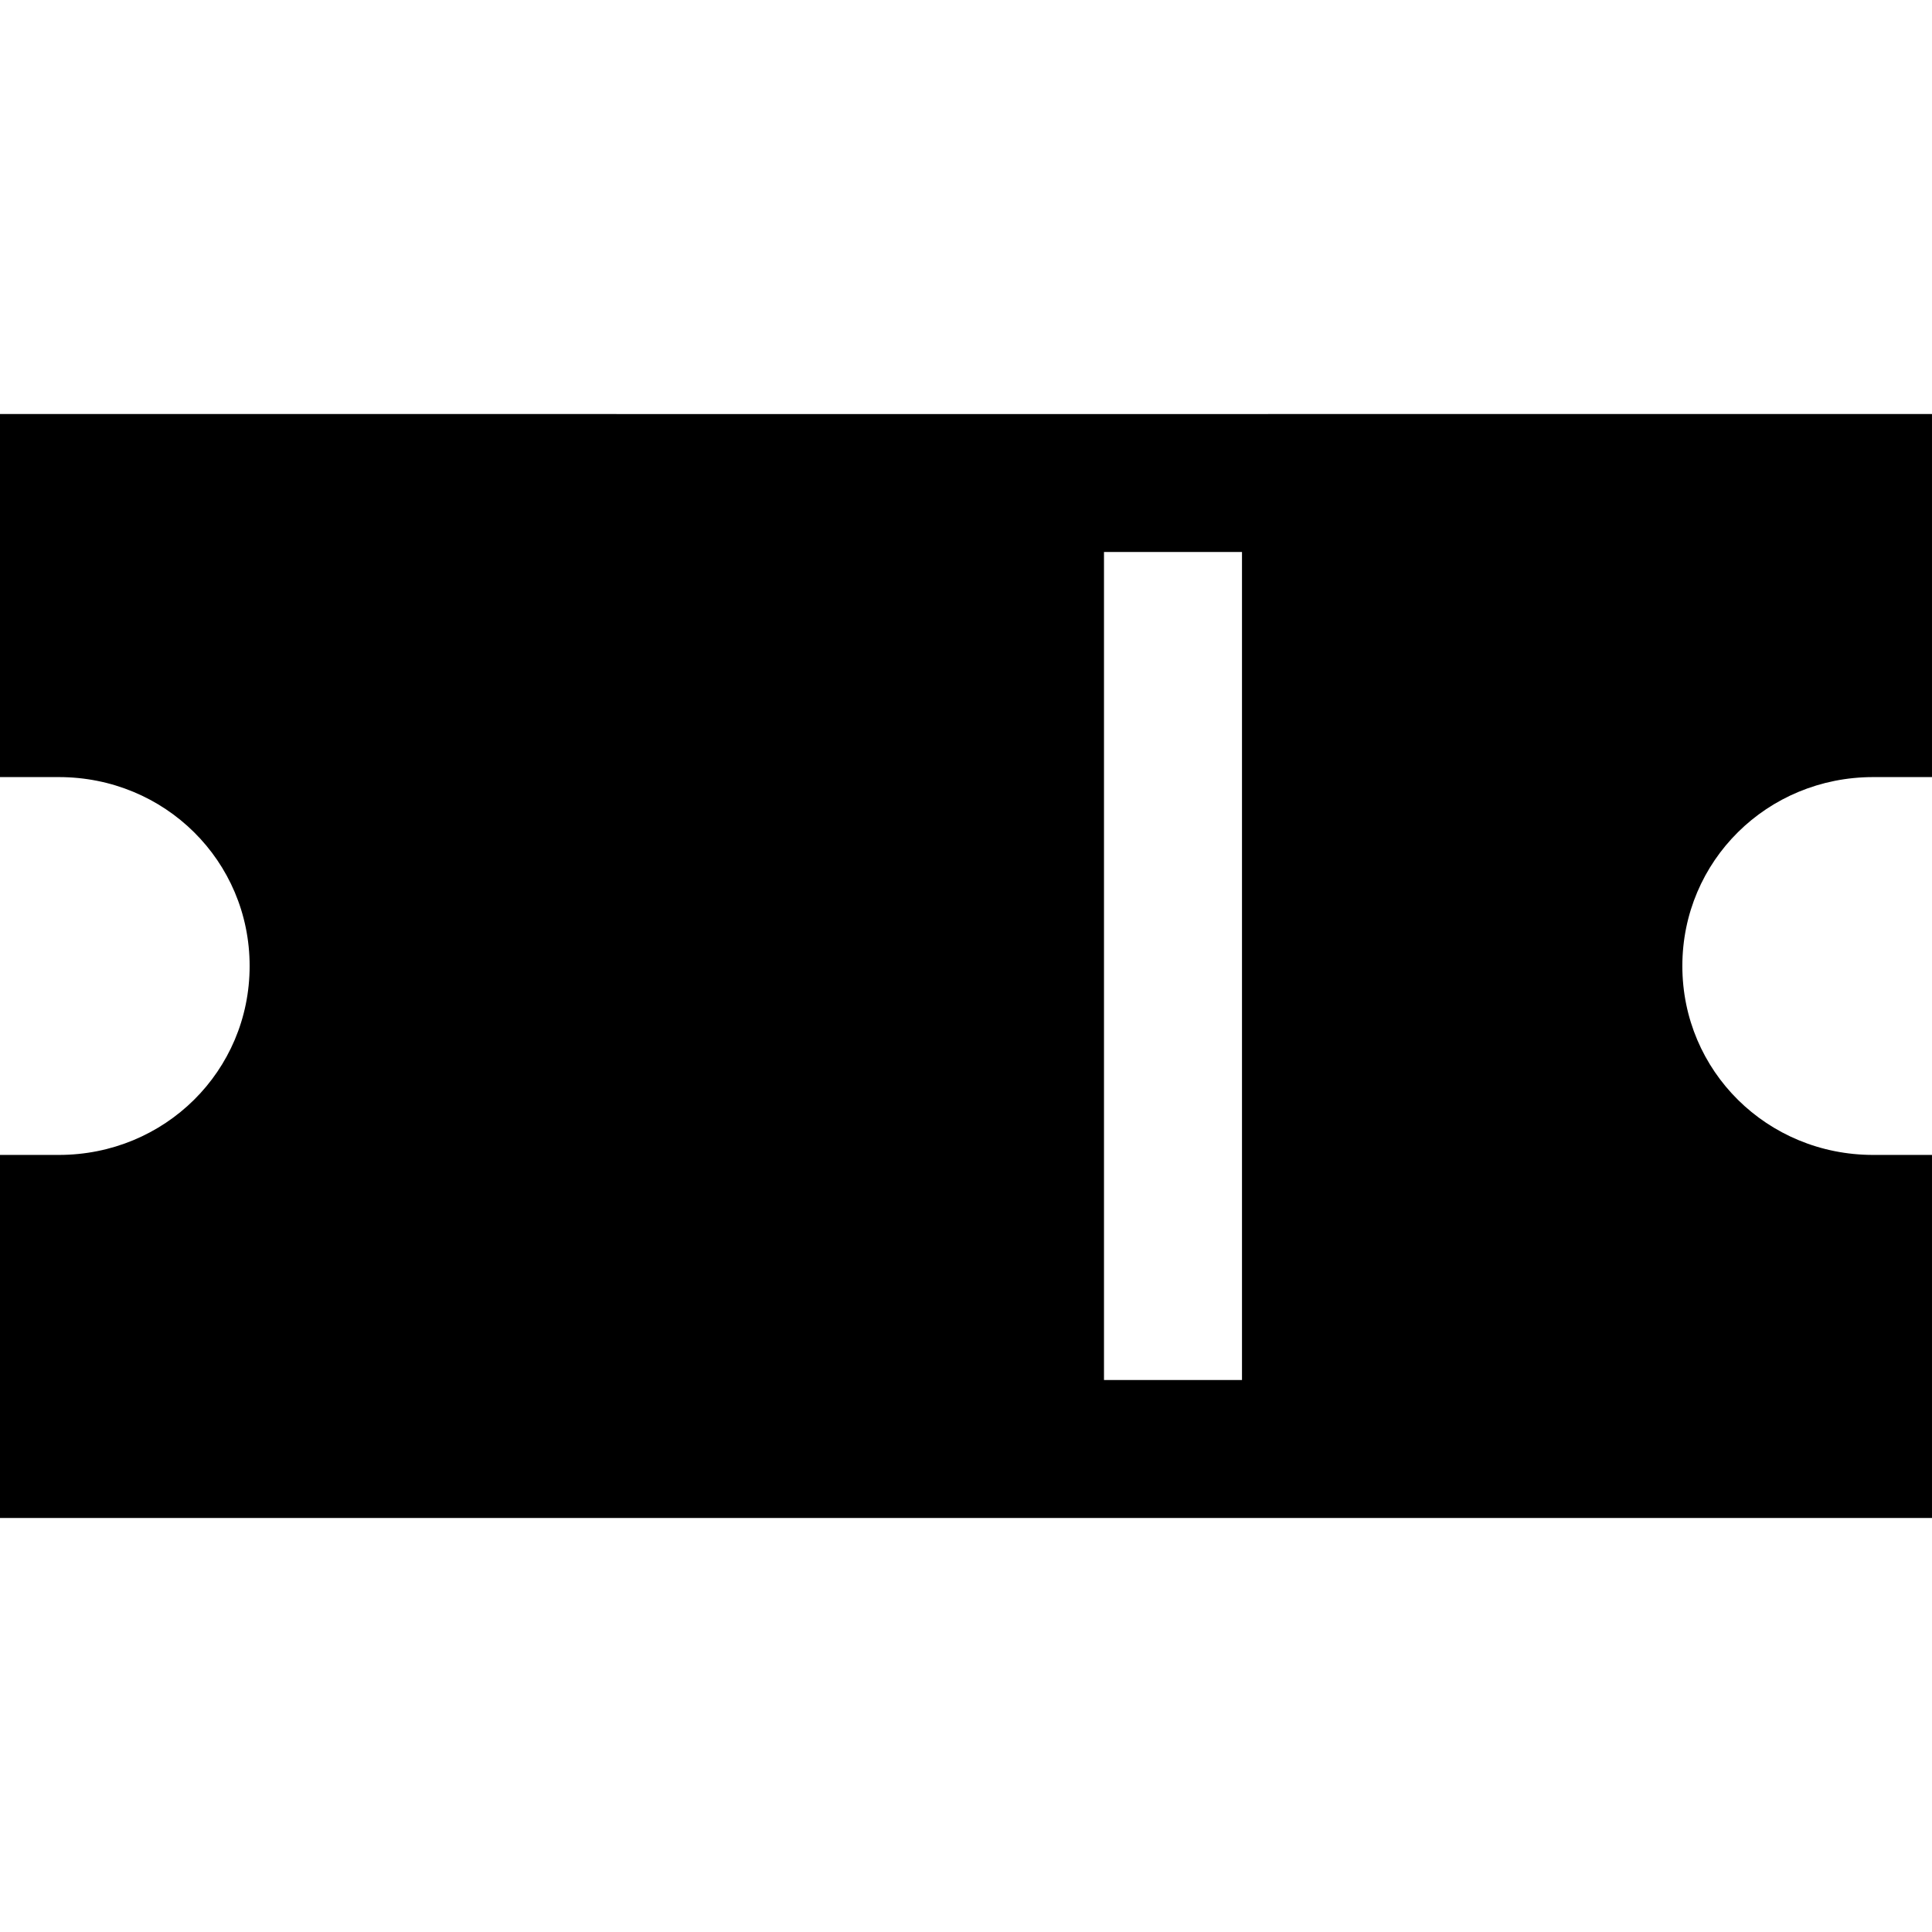
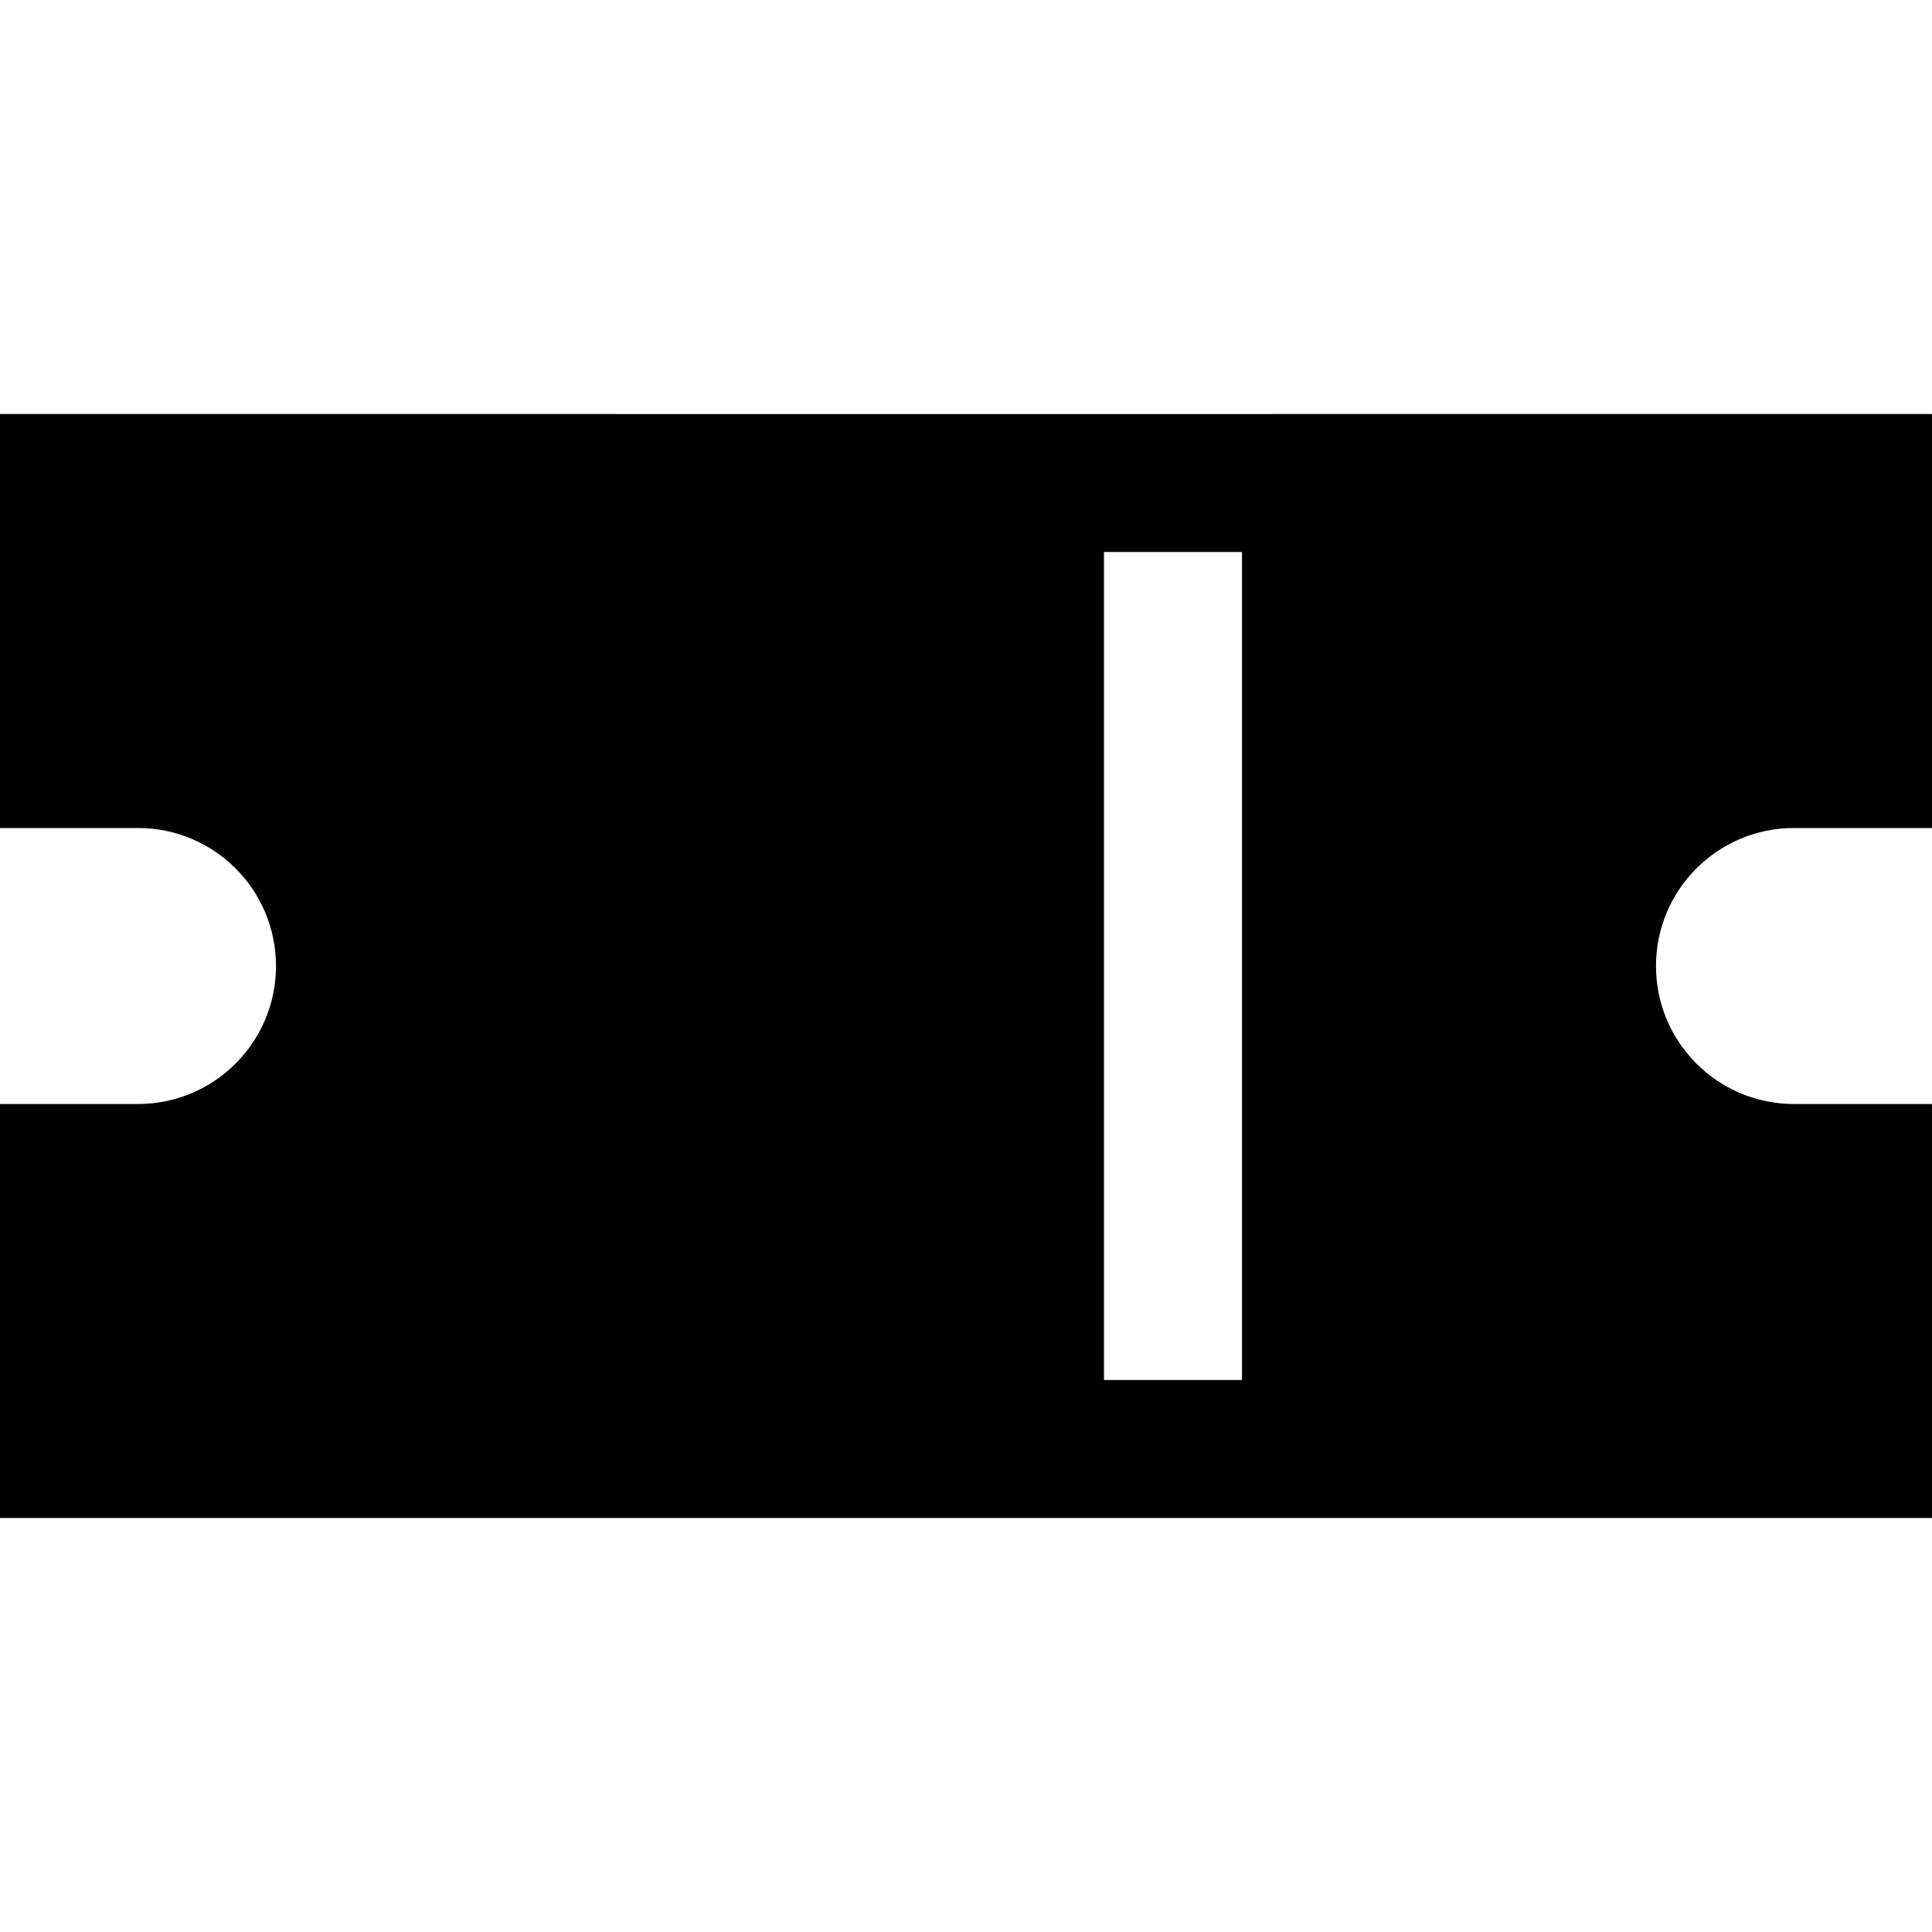
<svg xmlns="http://www.w3.org/2000/svg" viewBox="0 0 14 14" height="14" width="14" id="svg109" version="1.1">
  <defs id="defs113" />
  <g style="stroke:#000000;stroke-width:1.098;stroke-miterlimit:4;stroke-dasharray:none;stroke-opacity:1" id="g4" transform="matrix(0.1241738,0.1228996,-0.1241738,0.1228996,124.9696,-139.9898)">
-     <path id="path2" transform="matrix(4.026615,-4.026615,4.068361,4.068361,66.32465,1072.734)" d="M 0 3 C -0 3.971 0 4.735 0 5.631 L 0.426 5.631 C 1.195 5.631 1.809 6.239 1.809 7 C 1.809 7.761 1.195 8.369 0.426 8.369 L 0 8.369 C 0 9.246 9.9339024e-006 10.123 0 11 C 4.932 11 9.72 11 14 11 C 14 10.123 14 9.246 14 8.369 L 13.574 8.369 C 12.805 8.369 12.191 7.761 12.191 7 C 12.191 6.239 12.805 5.631 13.574 5.631 L 14 5.631 C 14 4.754 14 3.877 14 3 C 9.145 3.001 4.164 3 0 3 z M 8 4 L 9 4 L 9 10 L 8 10 L 8 4 z " style="color:#000000;font-style:normal;font-variant:normal;font-weight:normal;font-stretch:normal;font-size:medium;line-height:normal;font-family:sans-serif;font-variant-ligatures:normal;font-variant-position:normal;font-variant-caps:normal;font-variant-numeric:normal;font-variant-alternates:normal;font-feature-settings:normal;text-indent:0;text-align:start;text-decoration:none;text-decoration-line:none;text-decoration-style:solid;text-decoration-color:#000000;letter-spacing:normal;word-spacing:normal;text-transform:none;writing-mode:lr-tb;direction:ltr;text-orientation:mixed;dominant-baseline:auto;baseline-shift:baseline;text-anchor:start;white-space:normal;shape-padding:0;clip-rule:nonzero;display:inline;overflow:visible;visibility:visible;opacity:1;isolation:auto;mix-blend-mode:normal;color-interpolation:sRGB;color-interpolation-filters:linearRGB;solid-color:#000000;solid-opacity:1;vector-effect:none;fill:#000000;fill-opacity:1;fill-rule:nonzero;stroke:none;stroke-width:0.192;stroke-linecap:butt;stroke-linejoin:miter;stroke-miterlimit:4;stroke-dasharray:none;stroke-dashoffset:0;stroke-opacity:1;color-rendering:auto;image-rendering:auto;shape-rendering:auto;text-rendering:auto;enable-background:accumulate" />
+     <path id="path2" transform="matrix(4.026615,-4.026615,4.068361,4.068361,66.32465,1072.734)" d="M 0 3 C -4.6565168e-008 3.75 -1.6941718e-005 4.898 0 6 L 1 6 A 1 1 0 0 1 2 7 A 1 1 0 0 1 1 8 L 0 8 C 4.3807636e-006 9.102 5.0290381e-005 10.25 0 11 C 4.932 11 9.72 11 14 11 C 14 10.25 14 9.102 14 8 L 13 8 A 1 1 0 0 1 12 7 A 1 1 0 0 1 13 6 L 14 6 C 14 4.898 14 3.75 14 3 C 9.145 3.001 4.164 3 0 3 z M 8 4 L 9 4 L 9 10 L 8 10 L 8 4 z " style="color:#000000;font-style:normal;font-variant:normal;font-weight:normal;font-stretch:normal;font-size:medium;line-height:normal;font-family:sans-serif;font-variant-ligatures:normal;font-variant-position:normal;font-variant-caps:normal;font-variant-numeric:normal;font-variant-alternates:normal;font-feature-settings:normal;text-indent:0;text-align:start;text-decoration:none;text-decoration-line:none;text-decoration-style:solid;text-decoration-color:#000000;letter-spacing:normal;word-spacing:normal;text-transform:none;writing-mode:lr-tb;direction:ltr;text-orientation:mixed;dominant-baseline:auto;baseline-shift:baseline;text-anchor:start;white-space:normal;shape-padding:0;clip-rule:nonzero;display:inline;overflow:visible;visibility:visible;opacity:1;isolation:auto;mix-blend-mode:normal;color-interpolation:sRGB;color-interpolation-filters:linearRGB;solid-color:#000000;solid-opacity:1;vector-effect:none;fill:#000000;fill-opacity:1;fill-rule:nonzero;stroke:none;stroke-width:0.192;stroke-linecap:butt;stroke-linejoin:miter;stroke-miterlimit:4;stroke-dasharray:none;stroke-dashoffset:0;stroke-opacity:1;color-rendering:auto;image-rendering:auto;shape-rendering:auto;text-rendering:auto;enable-background:accumulate" />
  </g>
</svg>
